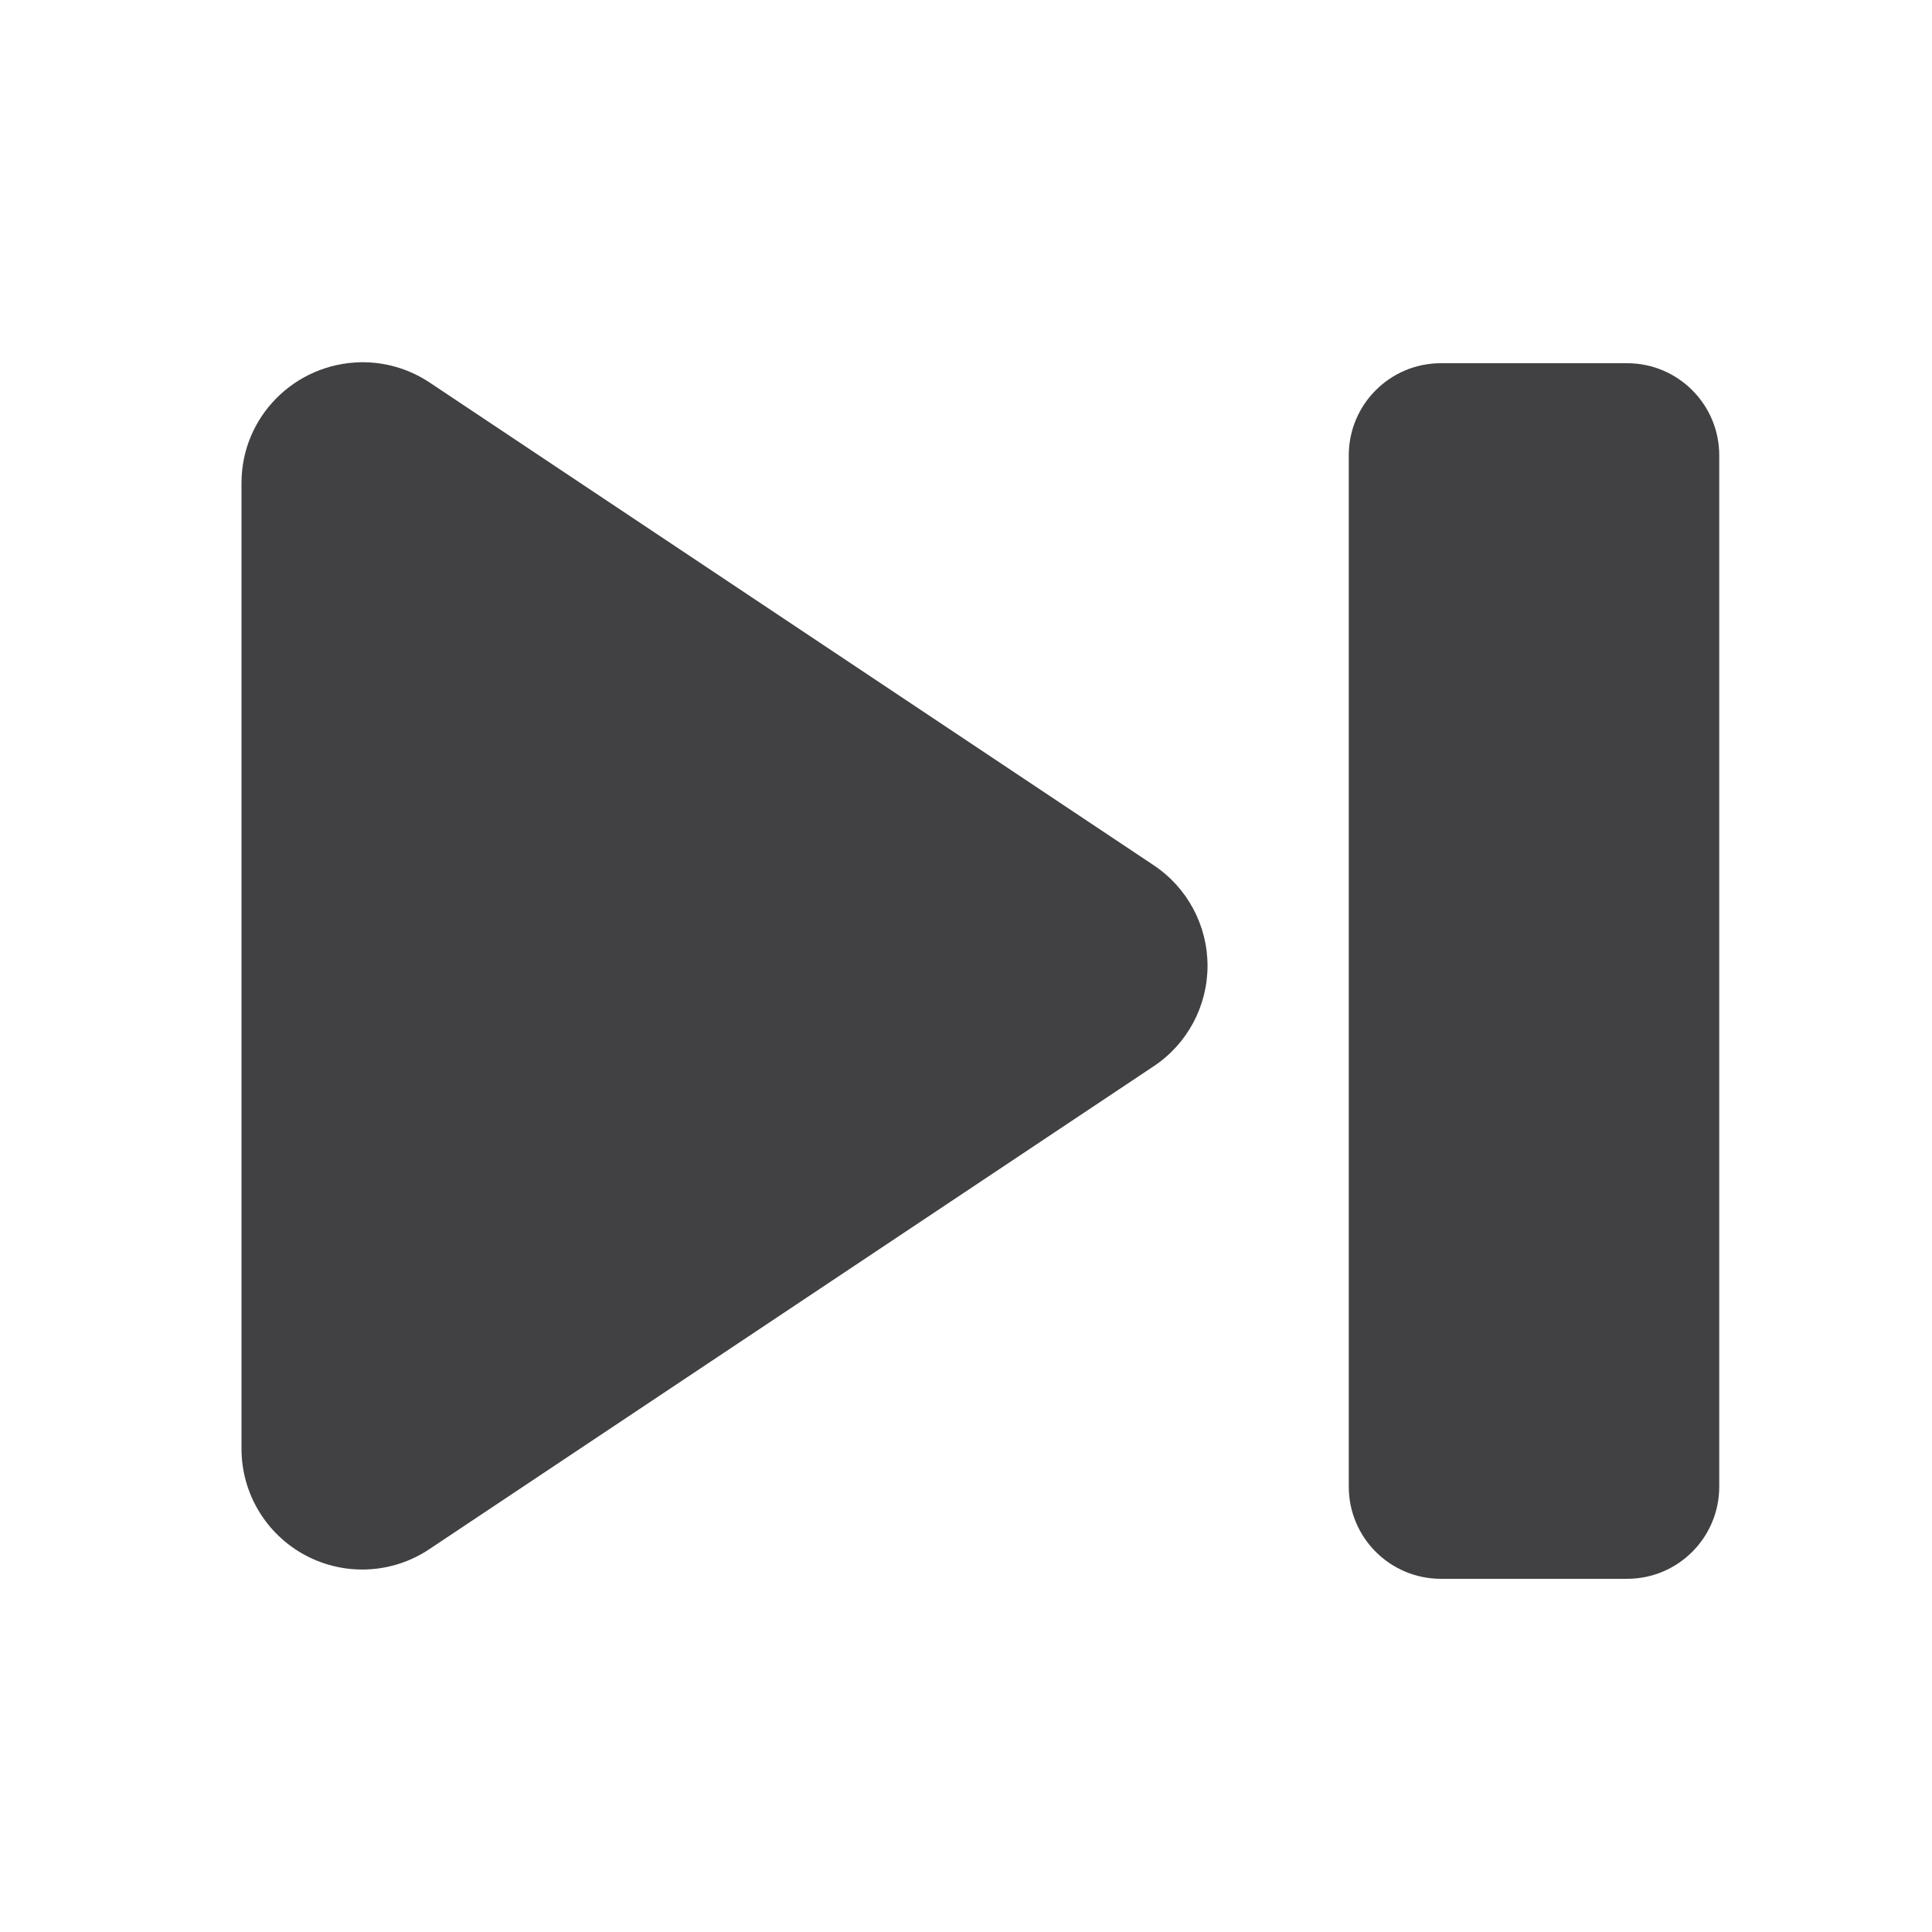
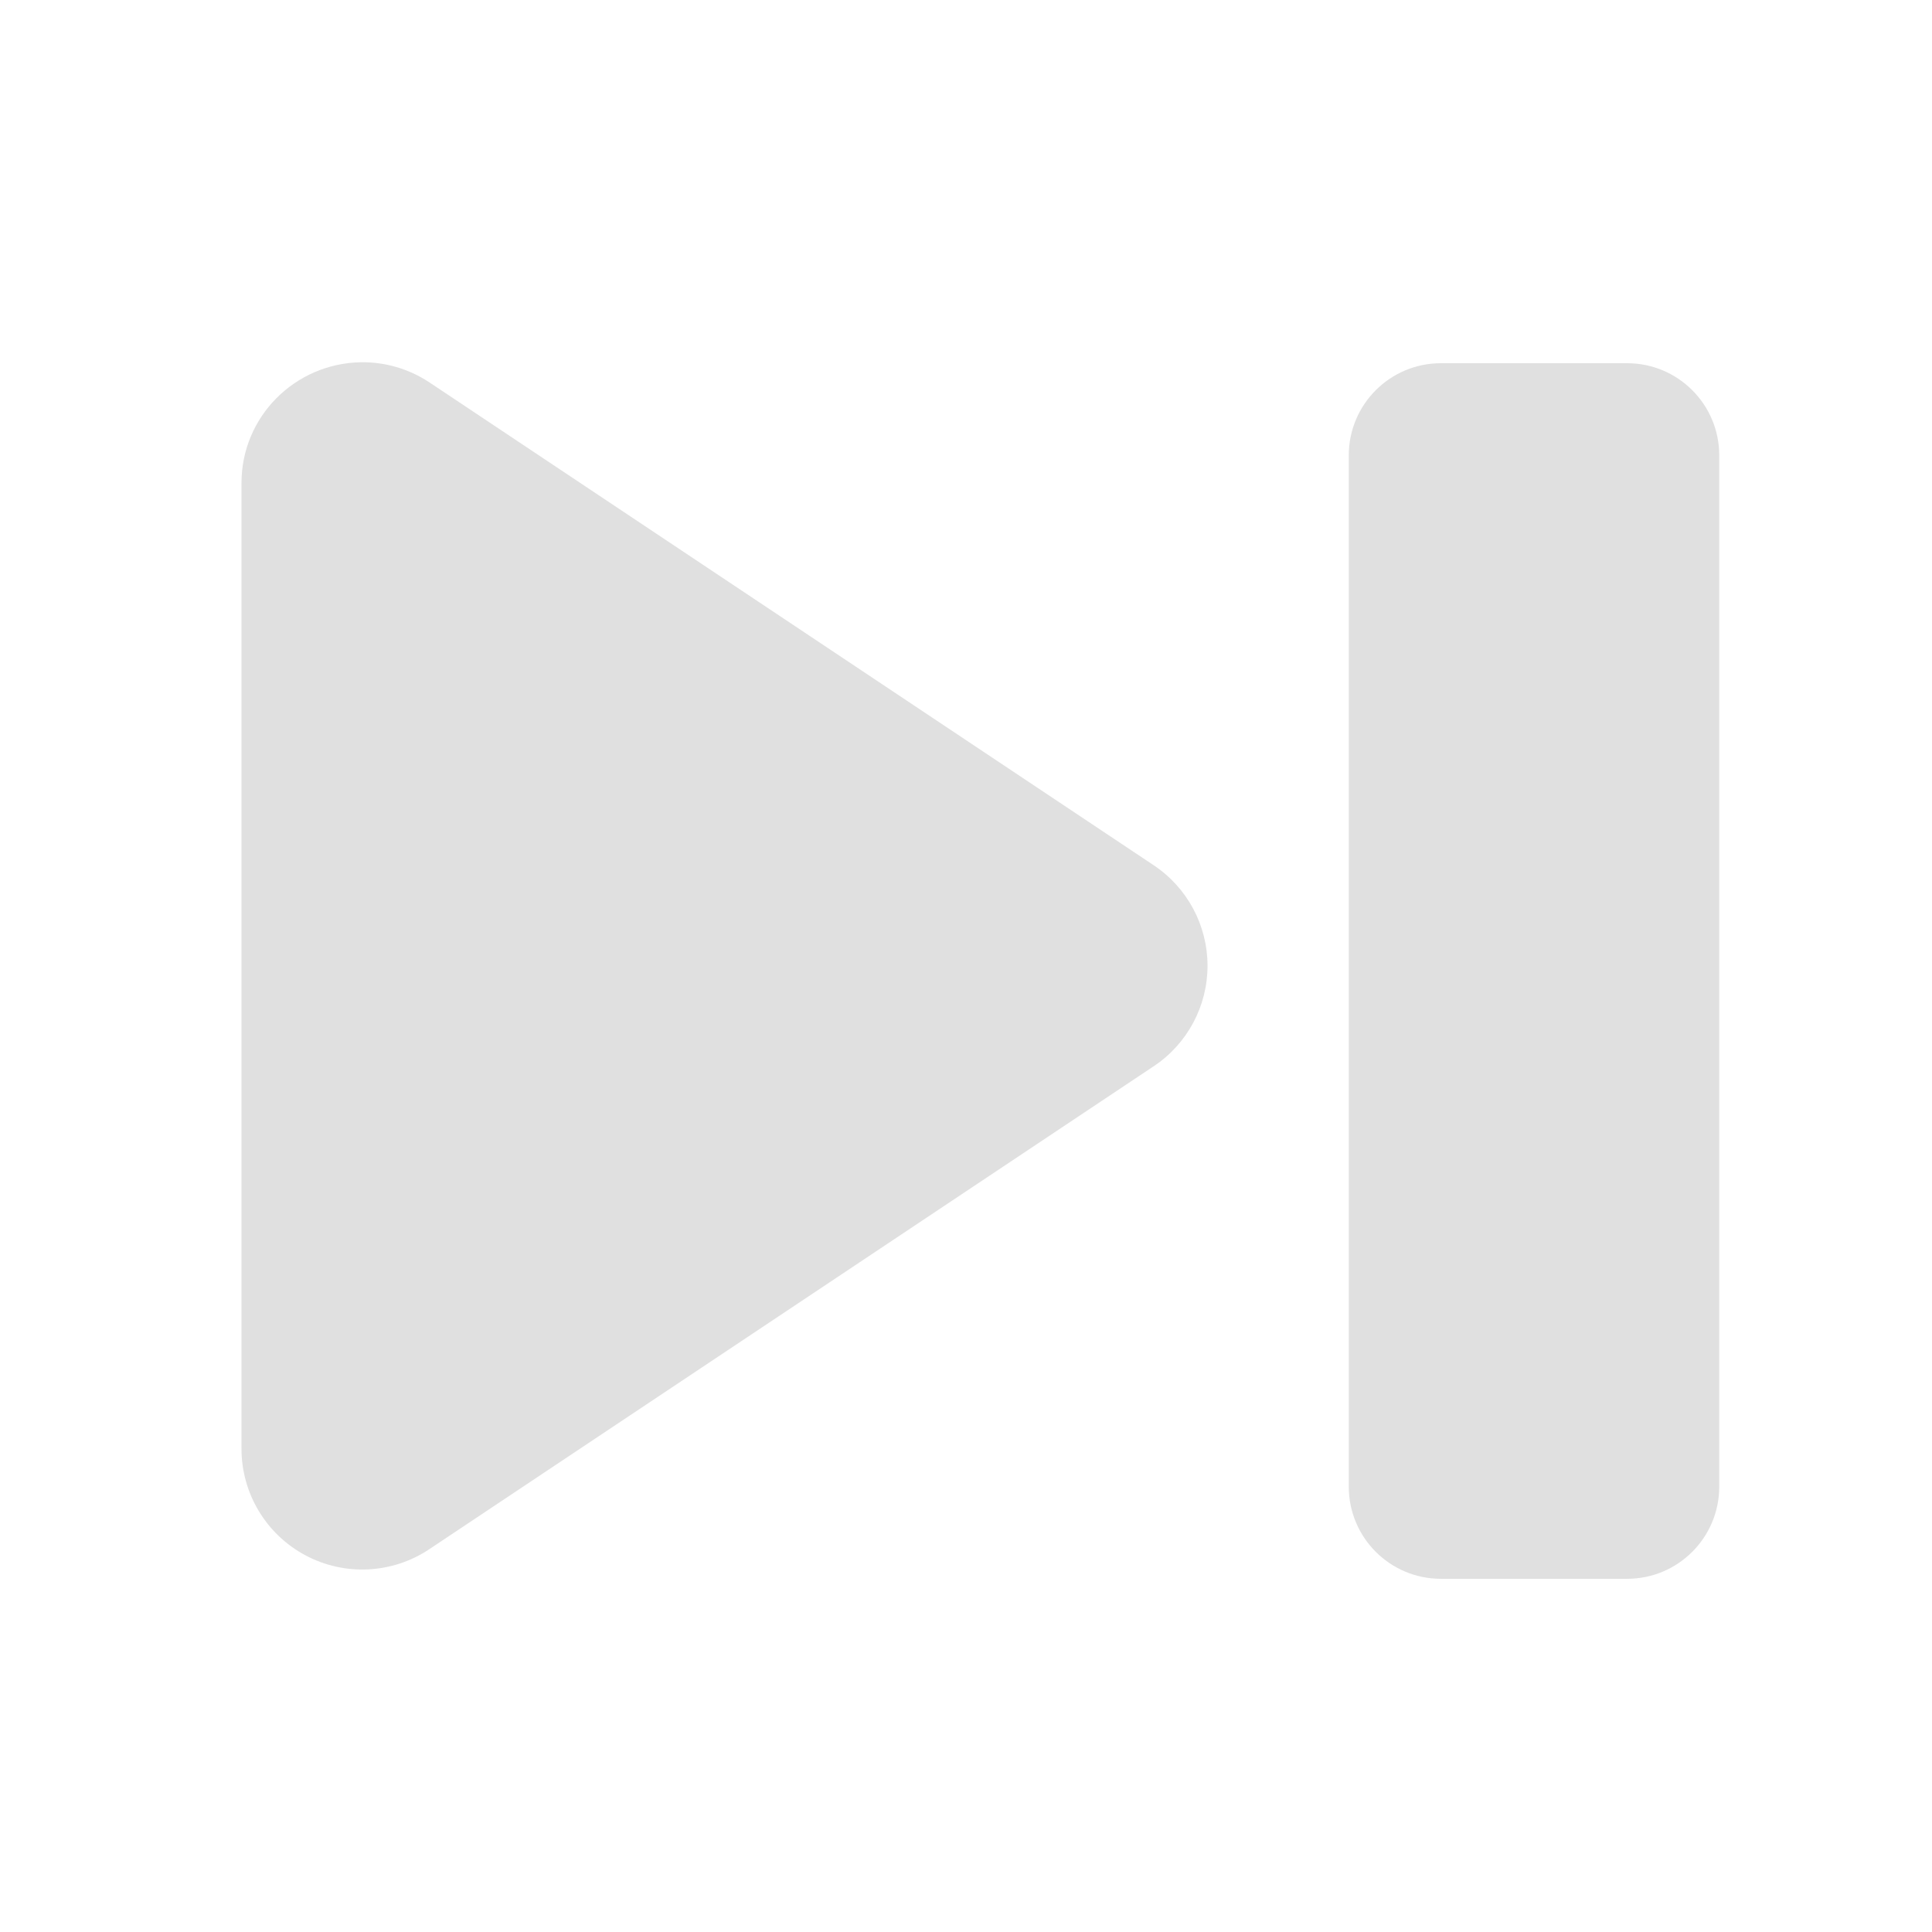
<svg xmlns="http://www.w3.org/2000/svg" width="16" height="16">
-   <g fill="#414042">
+   <g fill="#e0e0e0">
    <path d="M2.988 3c-.547.01-.987.451-.988.998v8a1 1 0 0 0 1.555.832l6-4a1 1 0 0 0 0-1.664l-6-4A1 1 0 0 0 2.988 3z" />
    <rect width="3.068" height="10.067" x="11.17" y="3.008" ry=".763" />
  </g>
</svg>
